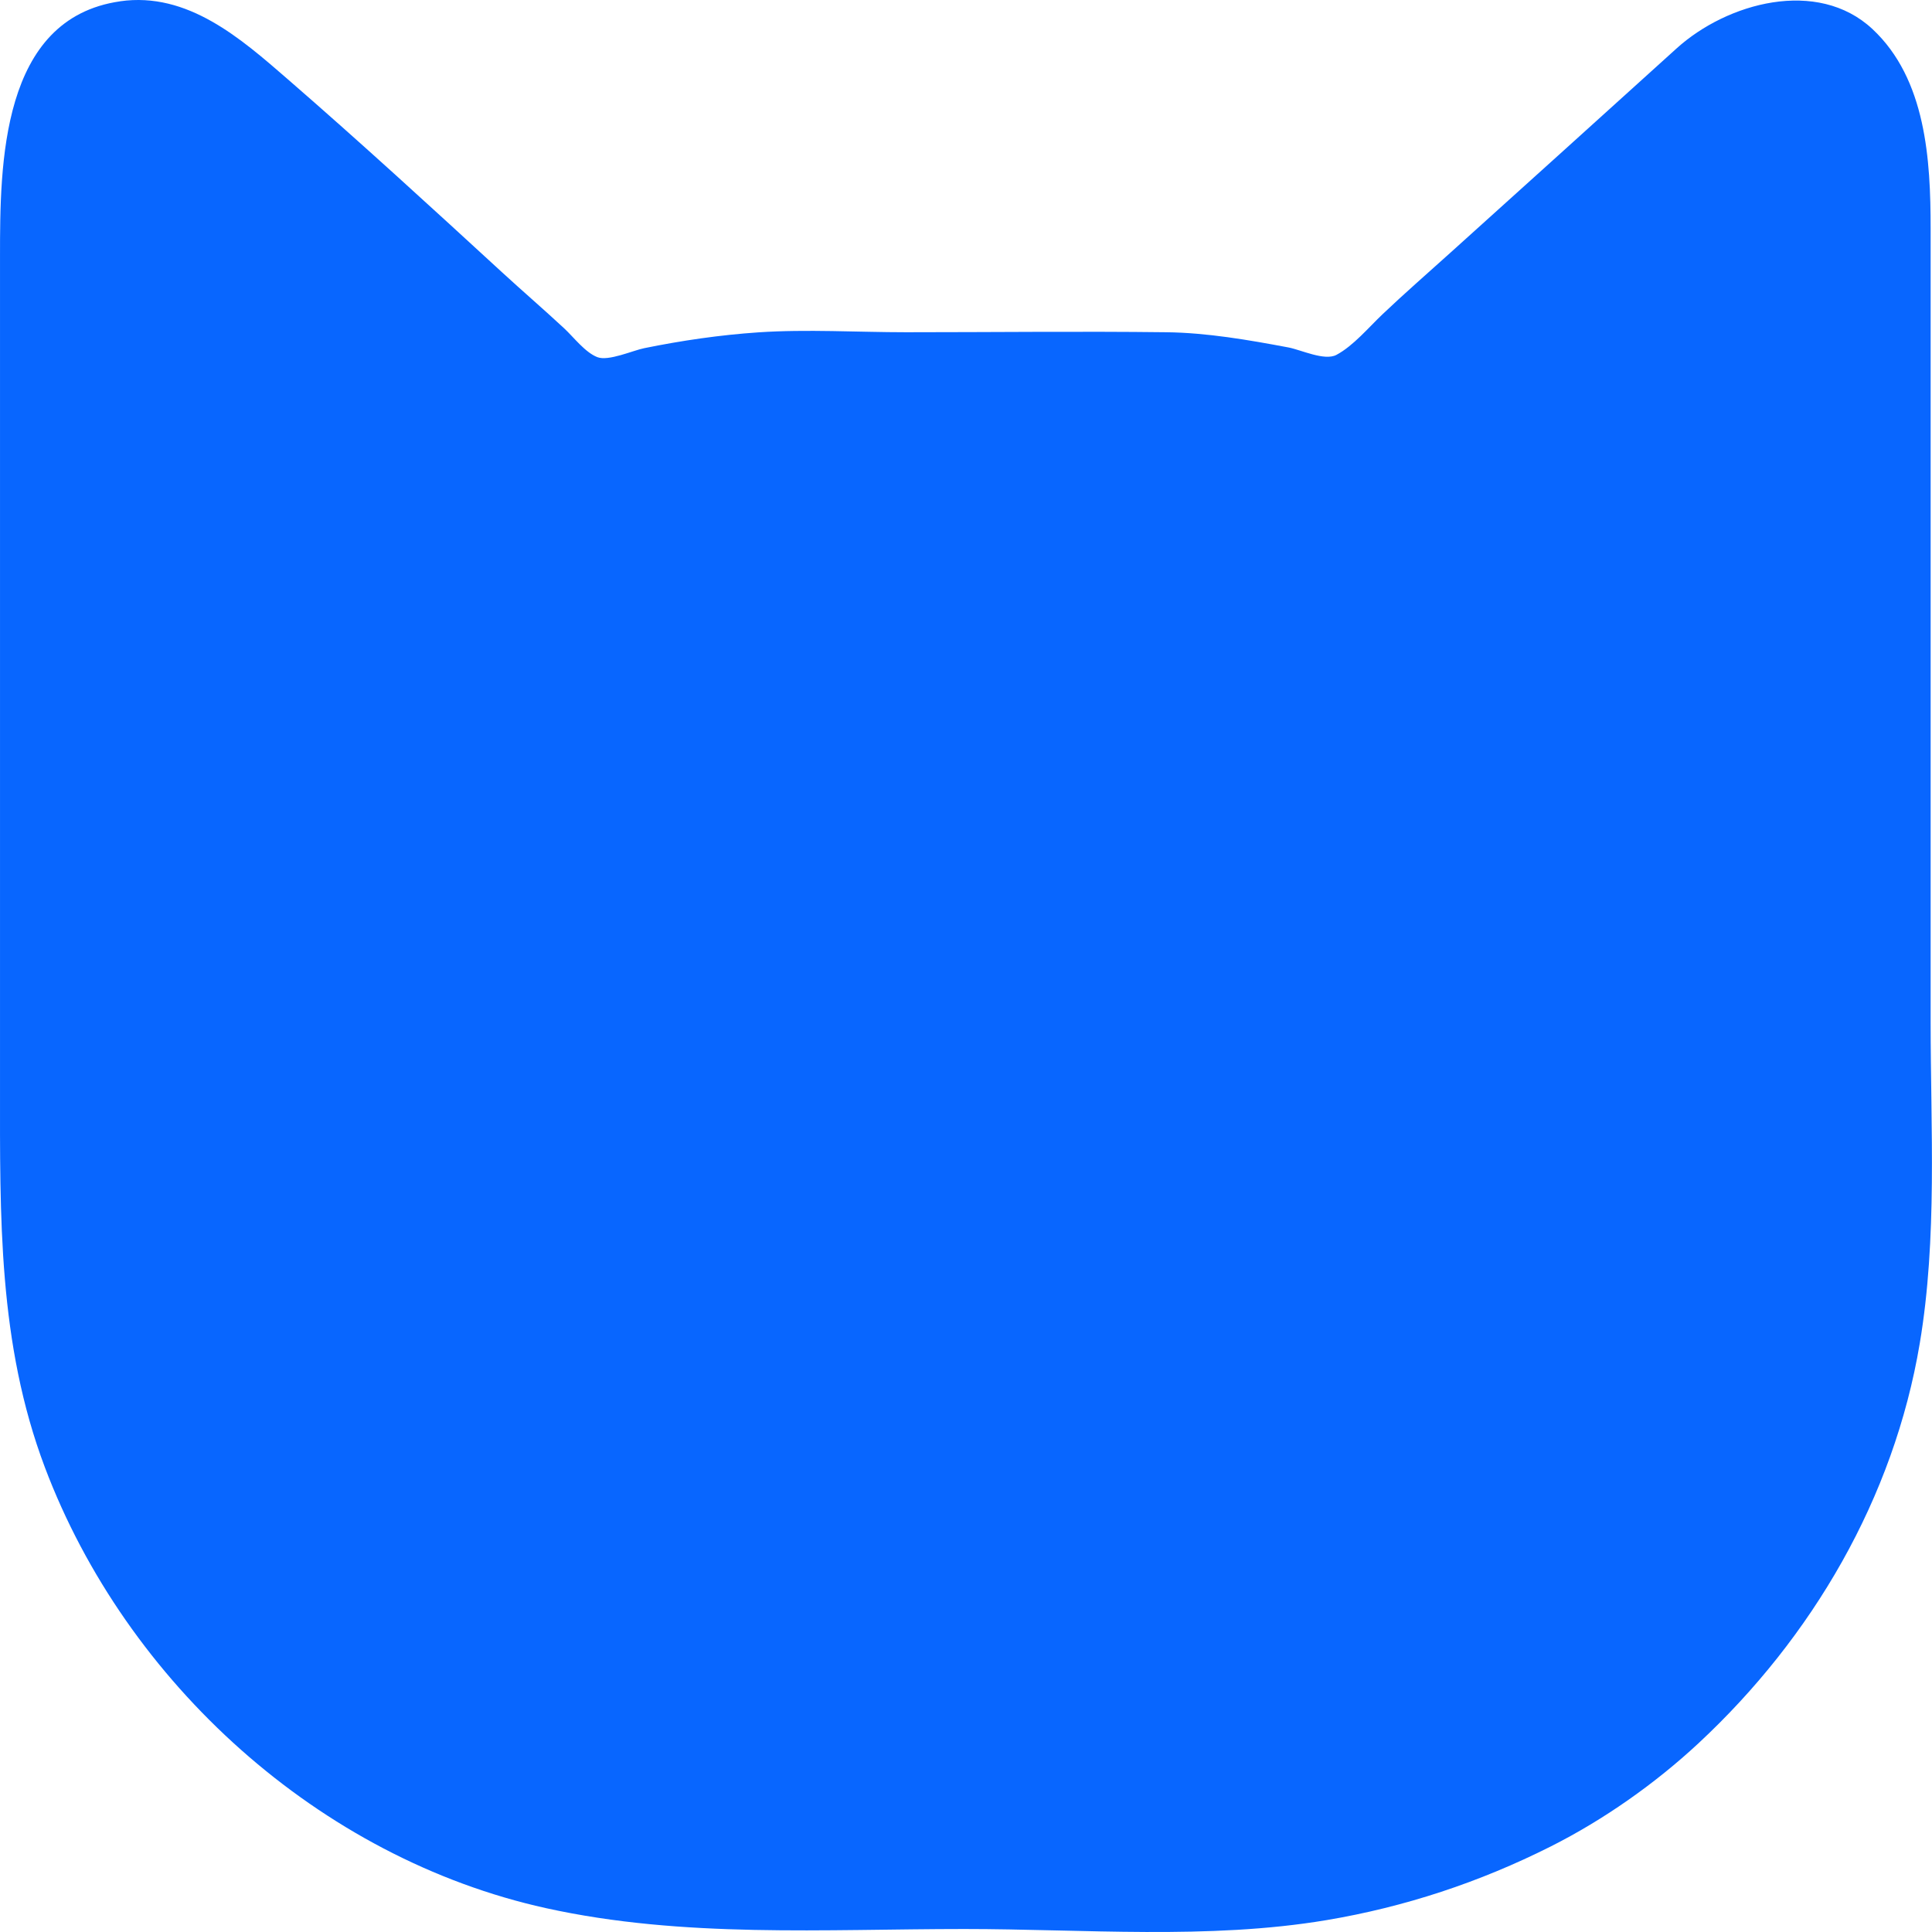
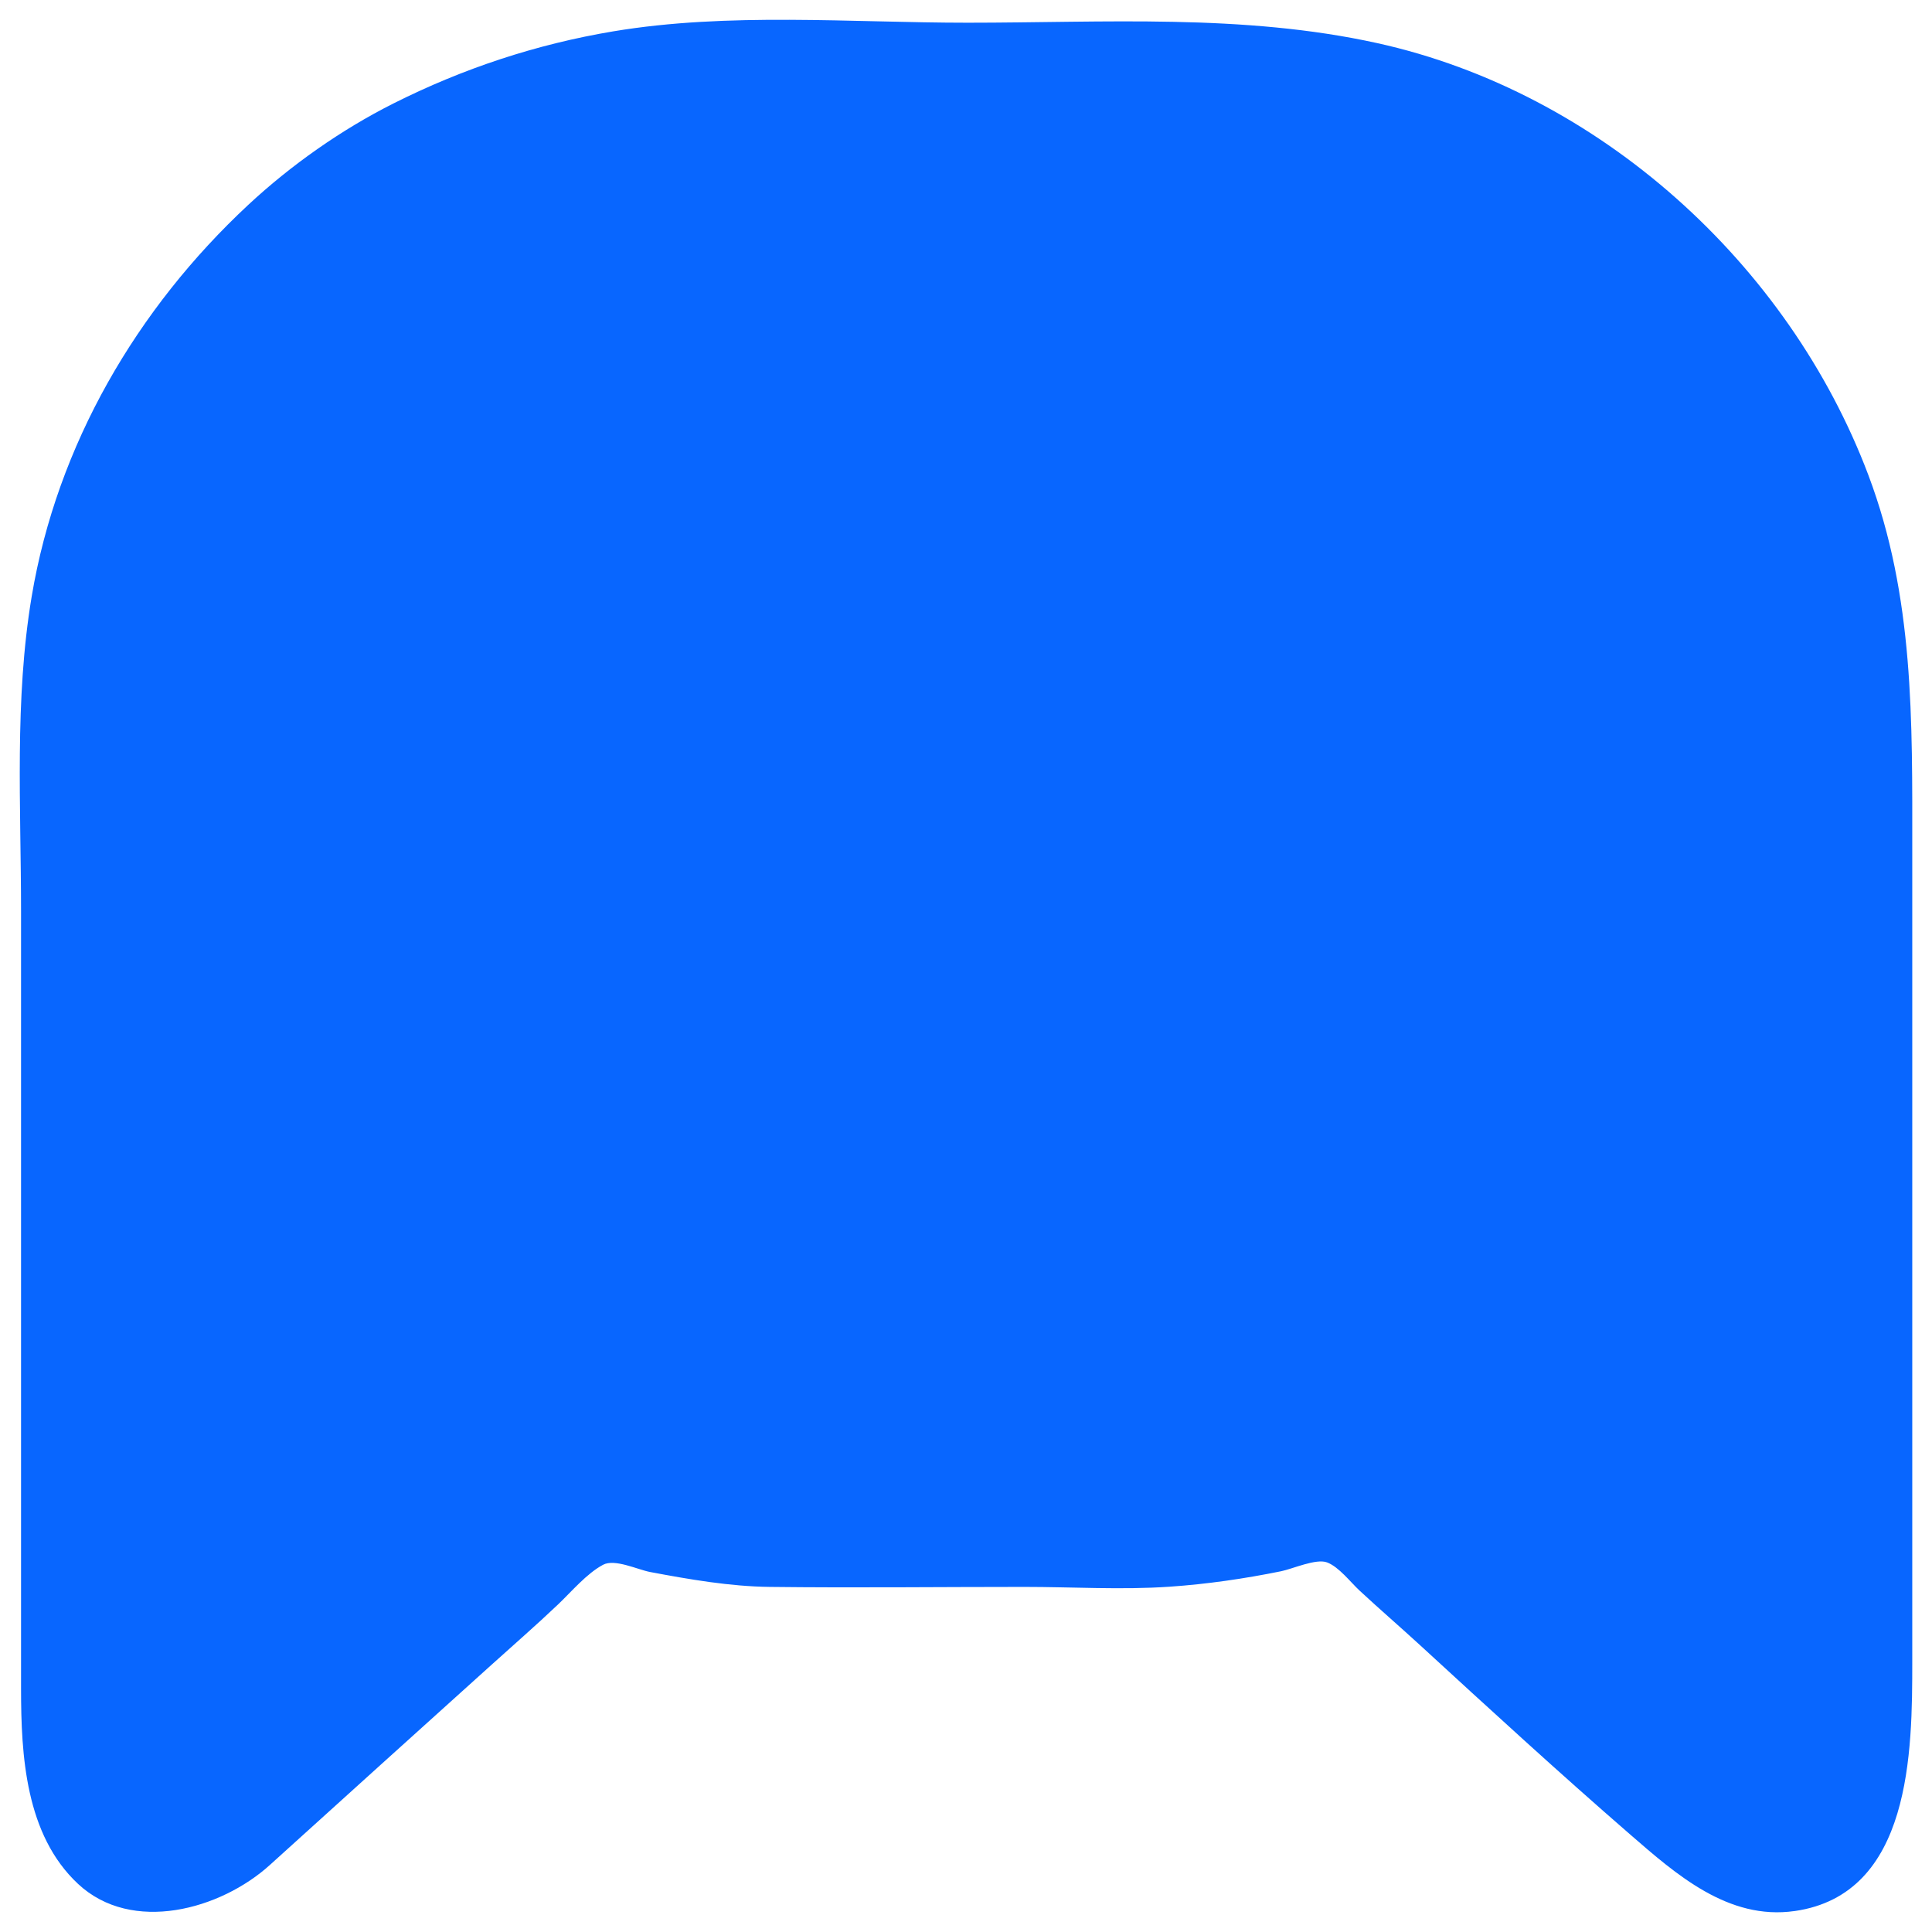
<svg xmlns="http://www.w3.org/2000/svg" version="1.1" id="svg2" width="1000" height="1000" viewBox="0 0 1000 1000">
  <defs id="defs6" />
  <g id="g8" />
-   <path style="fill:#0866ff;fill-opacity:0.999;stroke:none;stroke-width:1.035" d="M 62.139,0.692 C 0.322,9.559 0.007,85.239 0.007,132.653 v 429.281 c 0,67.62 -1.053,133.222 23.224,197.57 42.077,111.458 142.081,202.271 259.476,228.172 70.884,15.628 144.275,10.778 216.424,10.778 61.656,0 126.48,5.627 187.433,-4.594 40.499,-6.784 79.318,-19.634 115.978,-38.076 27.472,-13.82 54.146,-32.585 76.629,-53.508 58.94,-54.857 101.067,-126.935 114.488,-206.905 9.196,-54.731 5.631,-111.231 5.631,-166.539 V 313.676 118.174 c 0,-35.268 -2.326,-77.208 -30.121,-103.143 -28.458,-26.552 -75.302,-13.602 -101.391,10.049 -38.934,35.298 -77.996,70.476 -117.012,105.682 -11.745,10.594 -23.747,21.04 -35.208,31.935 -7.137,6.774 -15.086,16.324 -23.818,20.979 -6.162,3.28 -18.32,-2.608 -24.855,-3.84 -20.645,-3.888 -42.143,-7.619 -63.166,-7.868 -44.856,-0.54 -89.757,0 -134.618,0 -25.357,0 -51.332,-1.642 -76.627,0.061 -19.797,1.345 -39.564,4.224 -59.025,8.186 -6.005,1.223 -18.503,6.865 -24.257,4.648 -6.31,-2.432 -12.289,-10.371 -17.166,-14.902 -10.554,-9.805 -21.49,-19.22 -32.101,-28.966 C 223.38,107.417 186.604,73.687 149.125,41.162 124.843,20.093 97.234,-4.368 62.139,0.666 Z" id="path971" />
+   <path style="fill:#0866ff;fill-opacity:0.999;stroke:#000000;stroke-width:20.407;stroke-linecap:round;stroke-linejoin:round;stroke-miterlimit:4;stroke-dasharray:none;stroke-opacity:0;paint-order:fill markers stroke" d="m 928.922,989.158 c 60.555,-8.686 60.864,-82.822 60.864,-129.268 V 439.371 c 0,-66.239 1.053,-130.503 -22.748,-193.54 -41.22,-109.183 -139.183,-198.141 -254.182,-223.513 -69.436,-15.311 -141.328,-10.559 -212.008,-10.559 -60.397,0 -123.898,-5.512 -183.605,4.499 -39.673,6.647 -77.703,19.232 -113.612,37.3 -26.912,13.538 -53.043,31.919 -75.065,52.418 -57.739,53.735 -99.005,124.342 -112.151,202.68 -9.008,53.613 -5.518,108.96 -5.518,163.141 v 210.766 191.513 c 0,34.548 2.282,75.632 29.509,101.037 27.875,26.013 73.766,13.325 99.319,-9.841 38.141,-34.578 76.404,-69.041 114.627,-103.528 11.503,-10.378 23.26,-20.608 34.49,-31.279 6.989,-6.637 14.78,-15.994 23.331,-20.552 6.036,-3.216 17.945,2.554 24.345,3.76 20.227,3.81 41.286,7.464 61.878,7.708 43.944,0.524 87.928,0 131.871,0 24.841,0 50.286,1.606 75.065,-0.102 19.393,-1.327 38.755,-4.138 57.821,-8.02 5.883,-1.198 18.125,-6.723 23.761,-4.551 6.183,2.381 12.038,10.162 16.815,14.599 10.341,9.605 21.051,18.826 31.446,28.375 35.801,32.889 71.824,65.932 108.54,97.794 23.785,20.64 50.831,44.599 85.209,39.669 z" id="path971" />
</svg>
